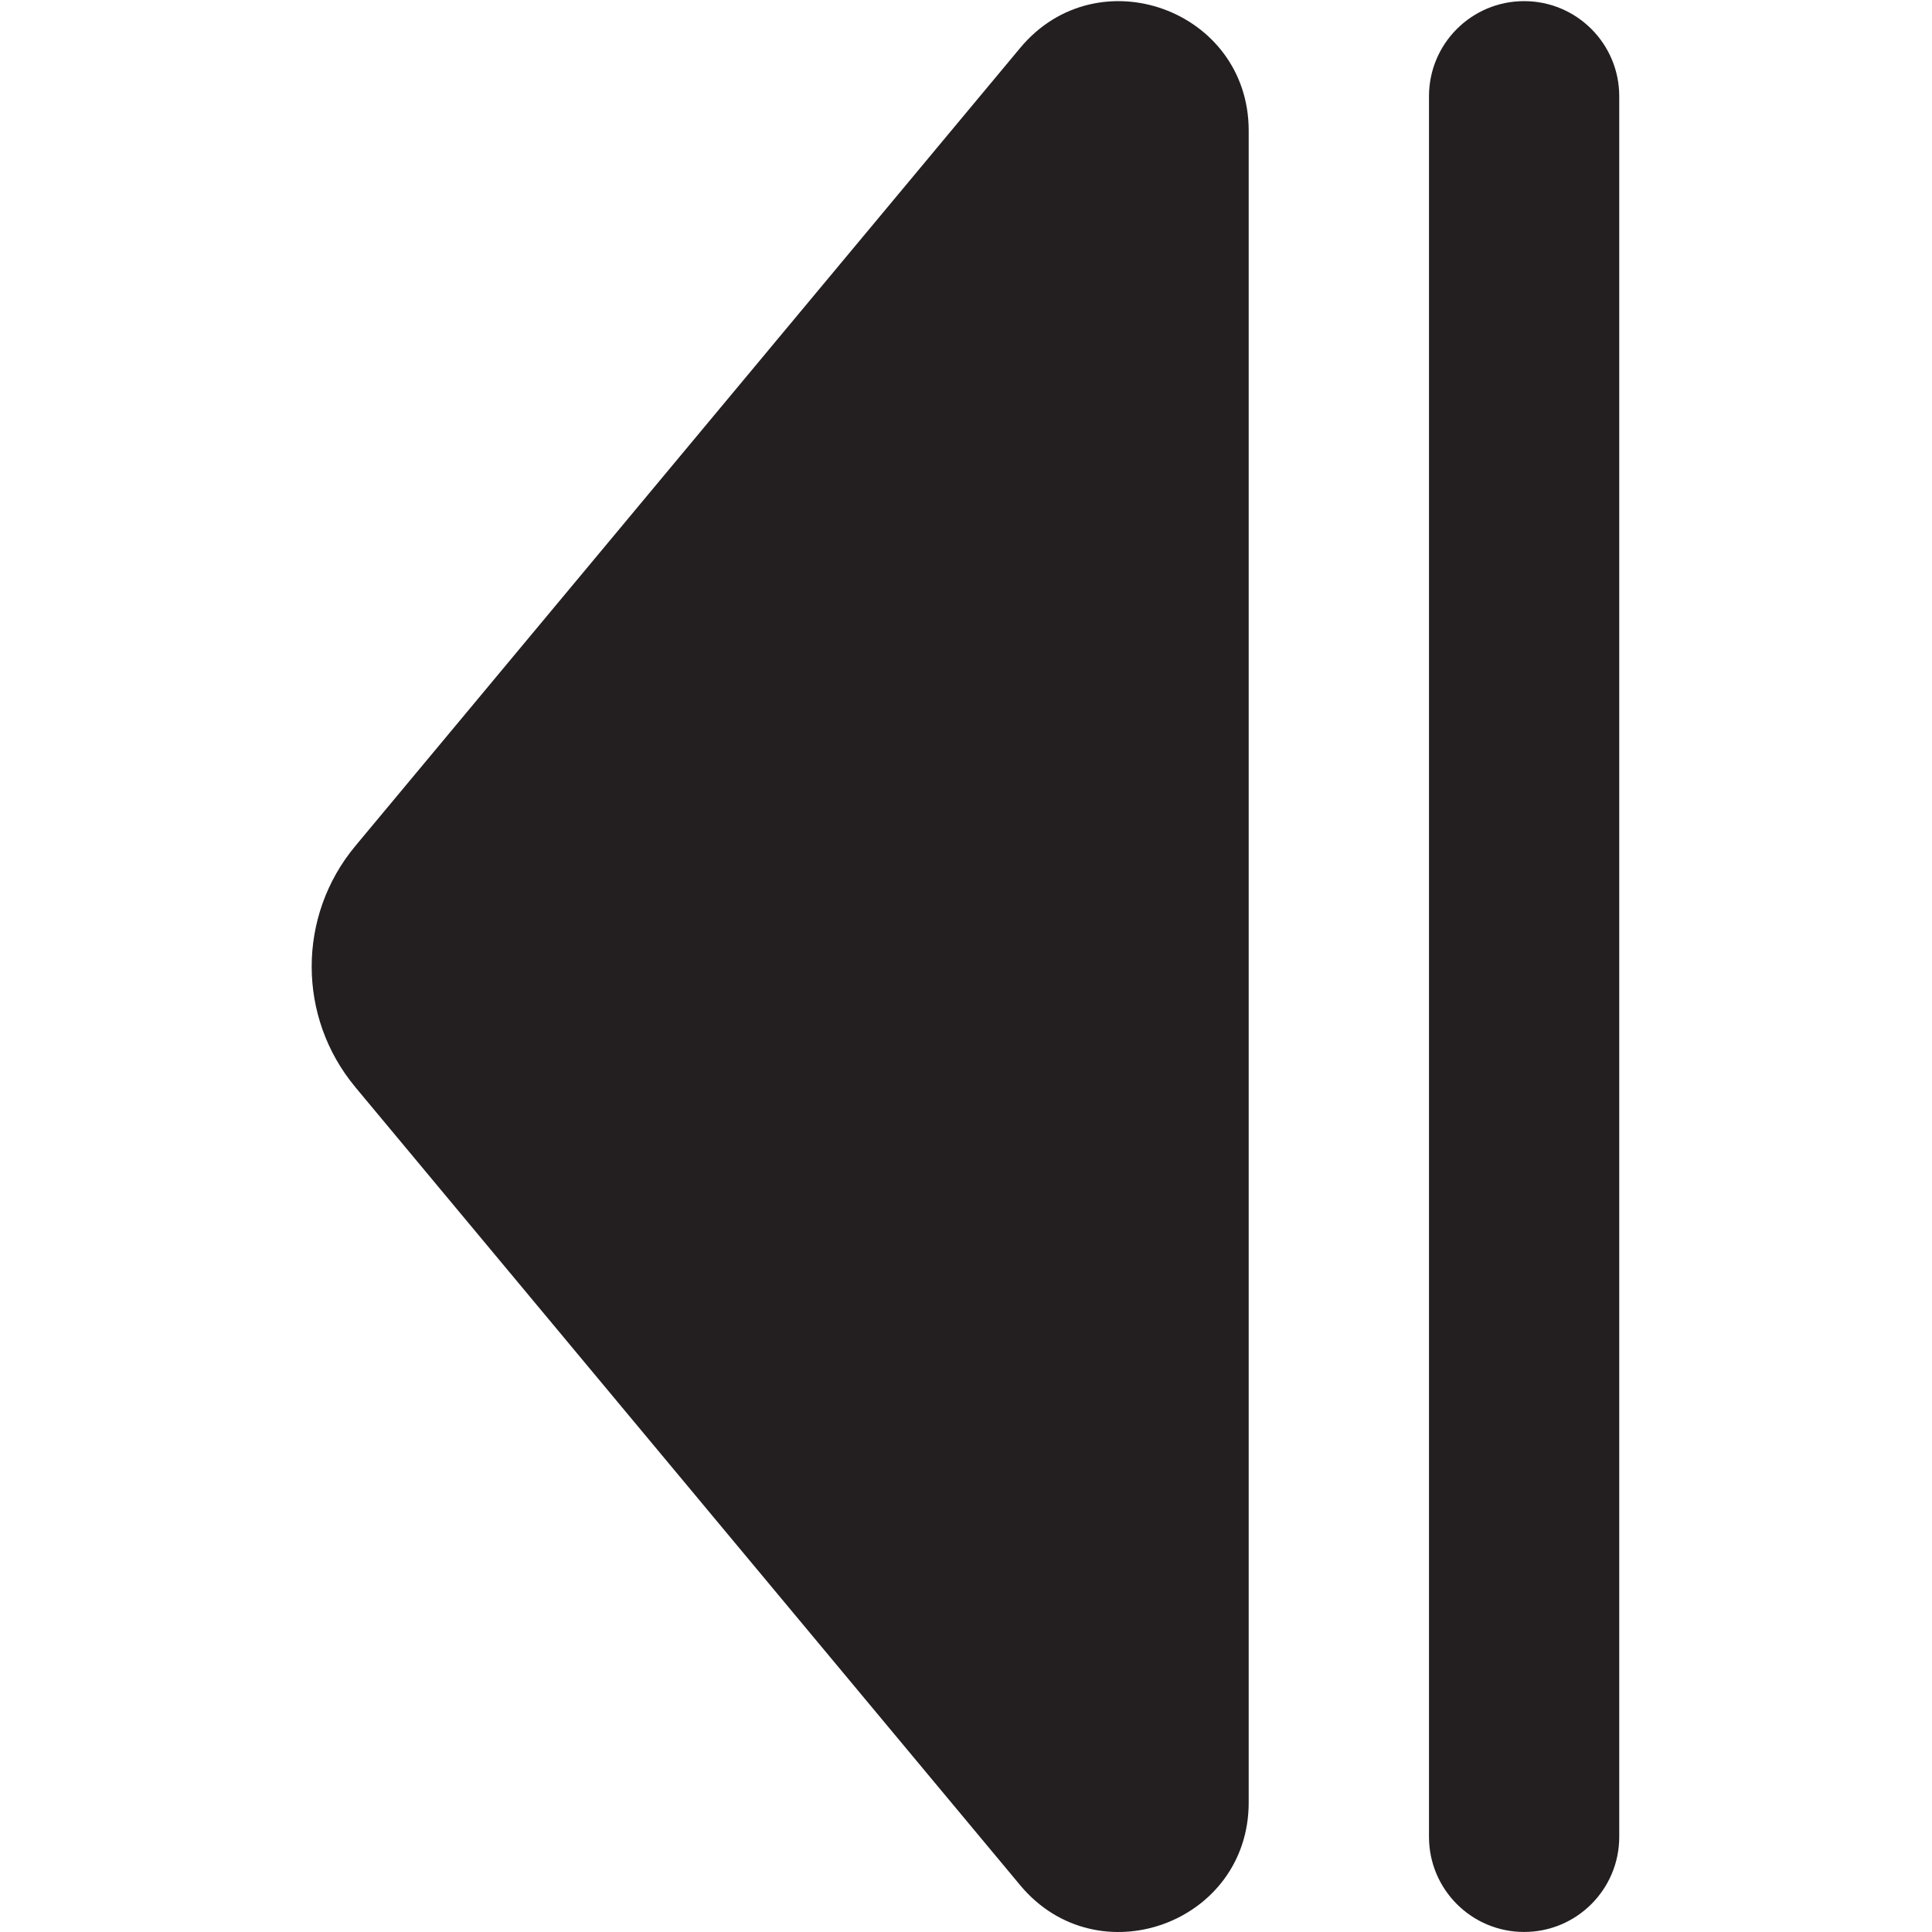
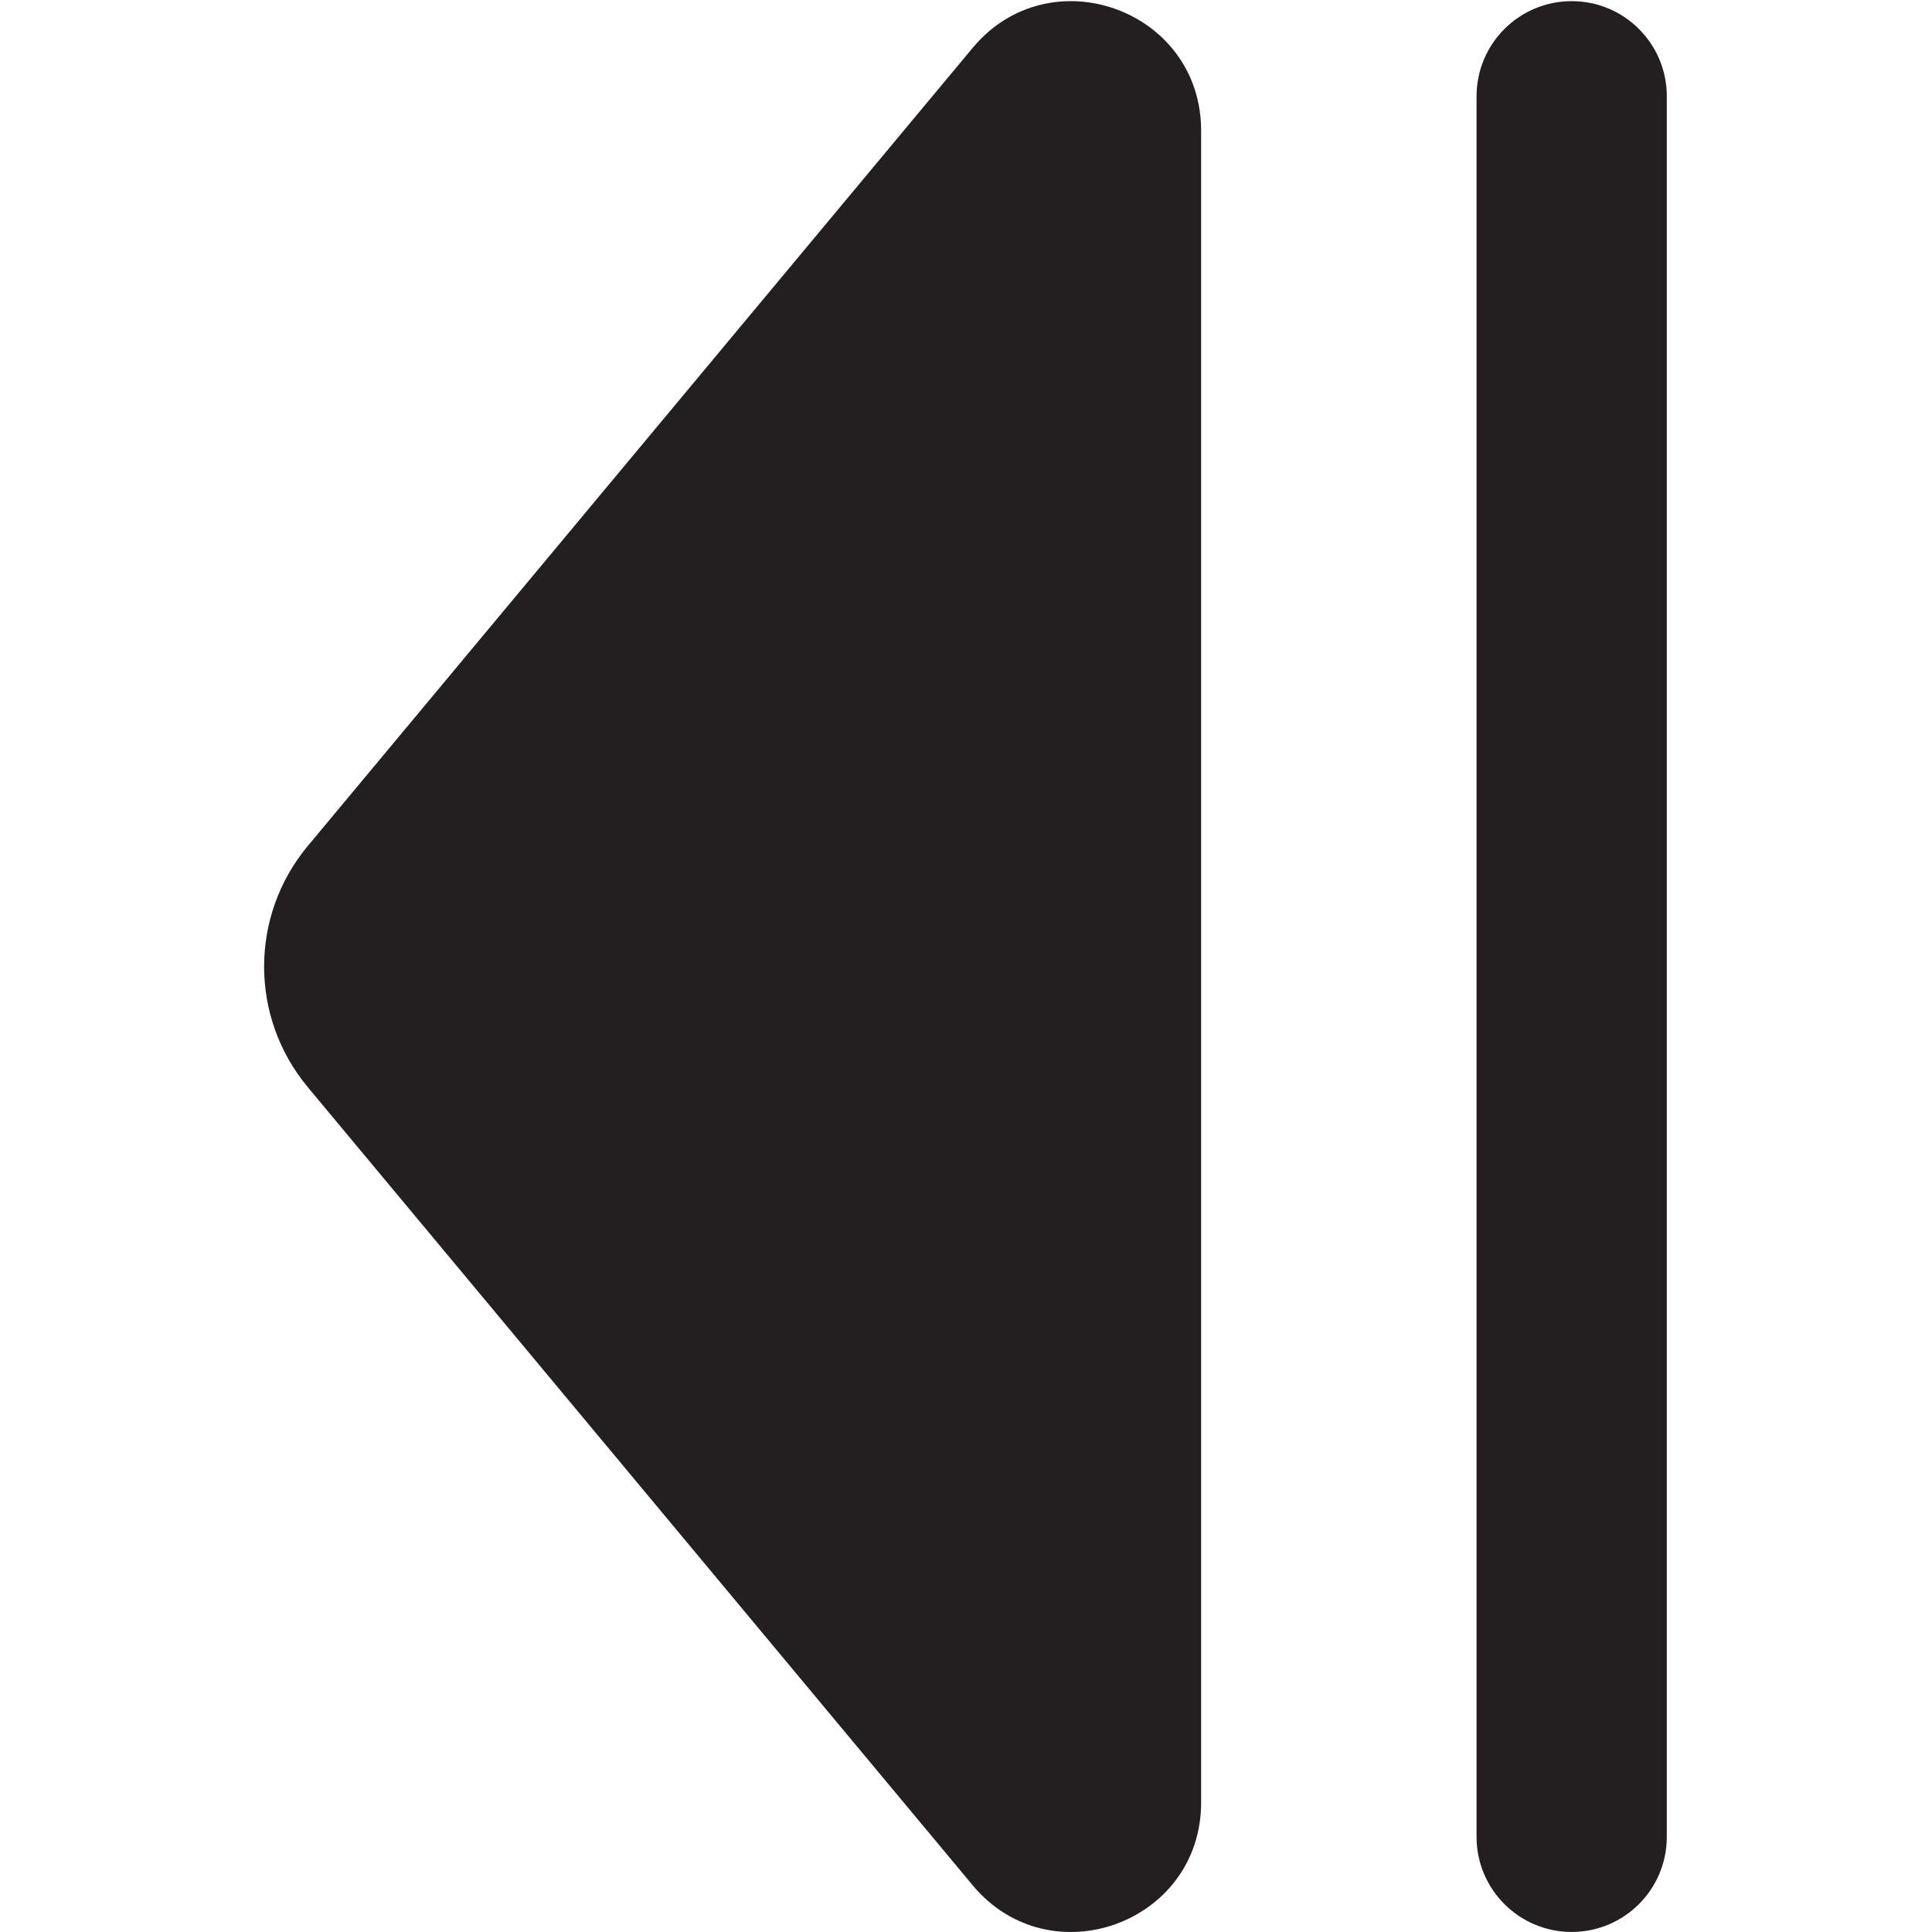
<svg xmlns="http://www.w3.org/2000/svg" id="Layer_99" data-name="Layer 99" viewBox="0 0 850.91 850.91">
  <defs>
    <style>
      .cls-1 {
        fill: #231f20;
        stroke-width: 0px;
      }
    </style>
  </defs>
-   <rect class="cls-1" x="246.07" y="383.8" width="850.39" height="83.79" rx="41.89" ry="41.89" transform="translate(1096.96 -245.57) rotate(90)" />
-   <path class="cls-1" d="M156.49,478.79c-25.62-30.76-25.62-75.42,0-106.18l174.62-209.61L449.33,21.1c34.07-40.9,100.63-16.8,100.63,36.43v368.18s0,368.18,0,368.18c0,53.23-66.56,77.32-100.63,36.43l-118.22-141.9-174.62-209.61Z" />
+   <rect class="cls-1" x="267.01" y="383.8" width="850.39" height="83.79" rx="41.89" ry="41.89" transform="translate(1117.91 -266.51) rotate(90)" />
+   <path class="cls-1" d="M135.54,478.79c-25.62-30.76-25.62-75.42,0-106.18l174.62-209.61L428.38,21.1c34.07-40.9,100.63-16.8,100.63,36.43v368.18s0,368.18,0,368.18c0,53.23-66.56,77.32-100.63,36.43l-118.22-141.9-174.62-209.61Z" />
</svg>
